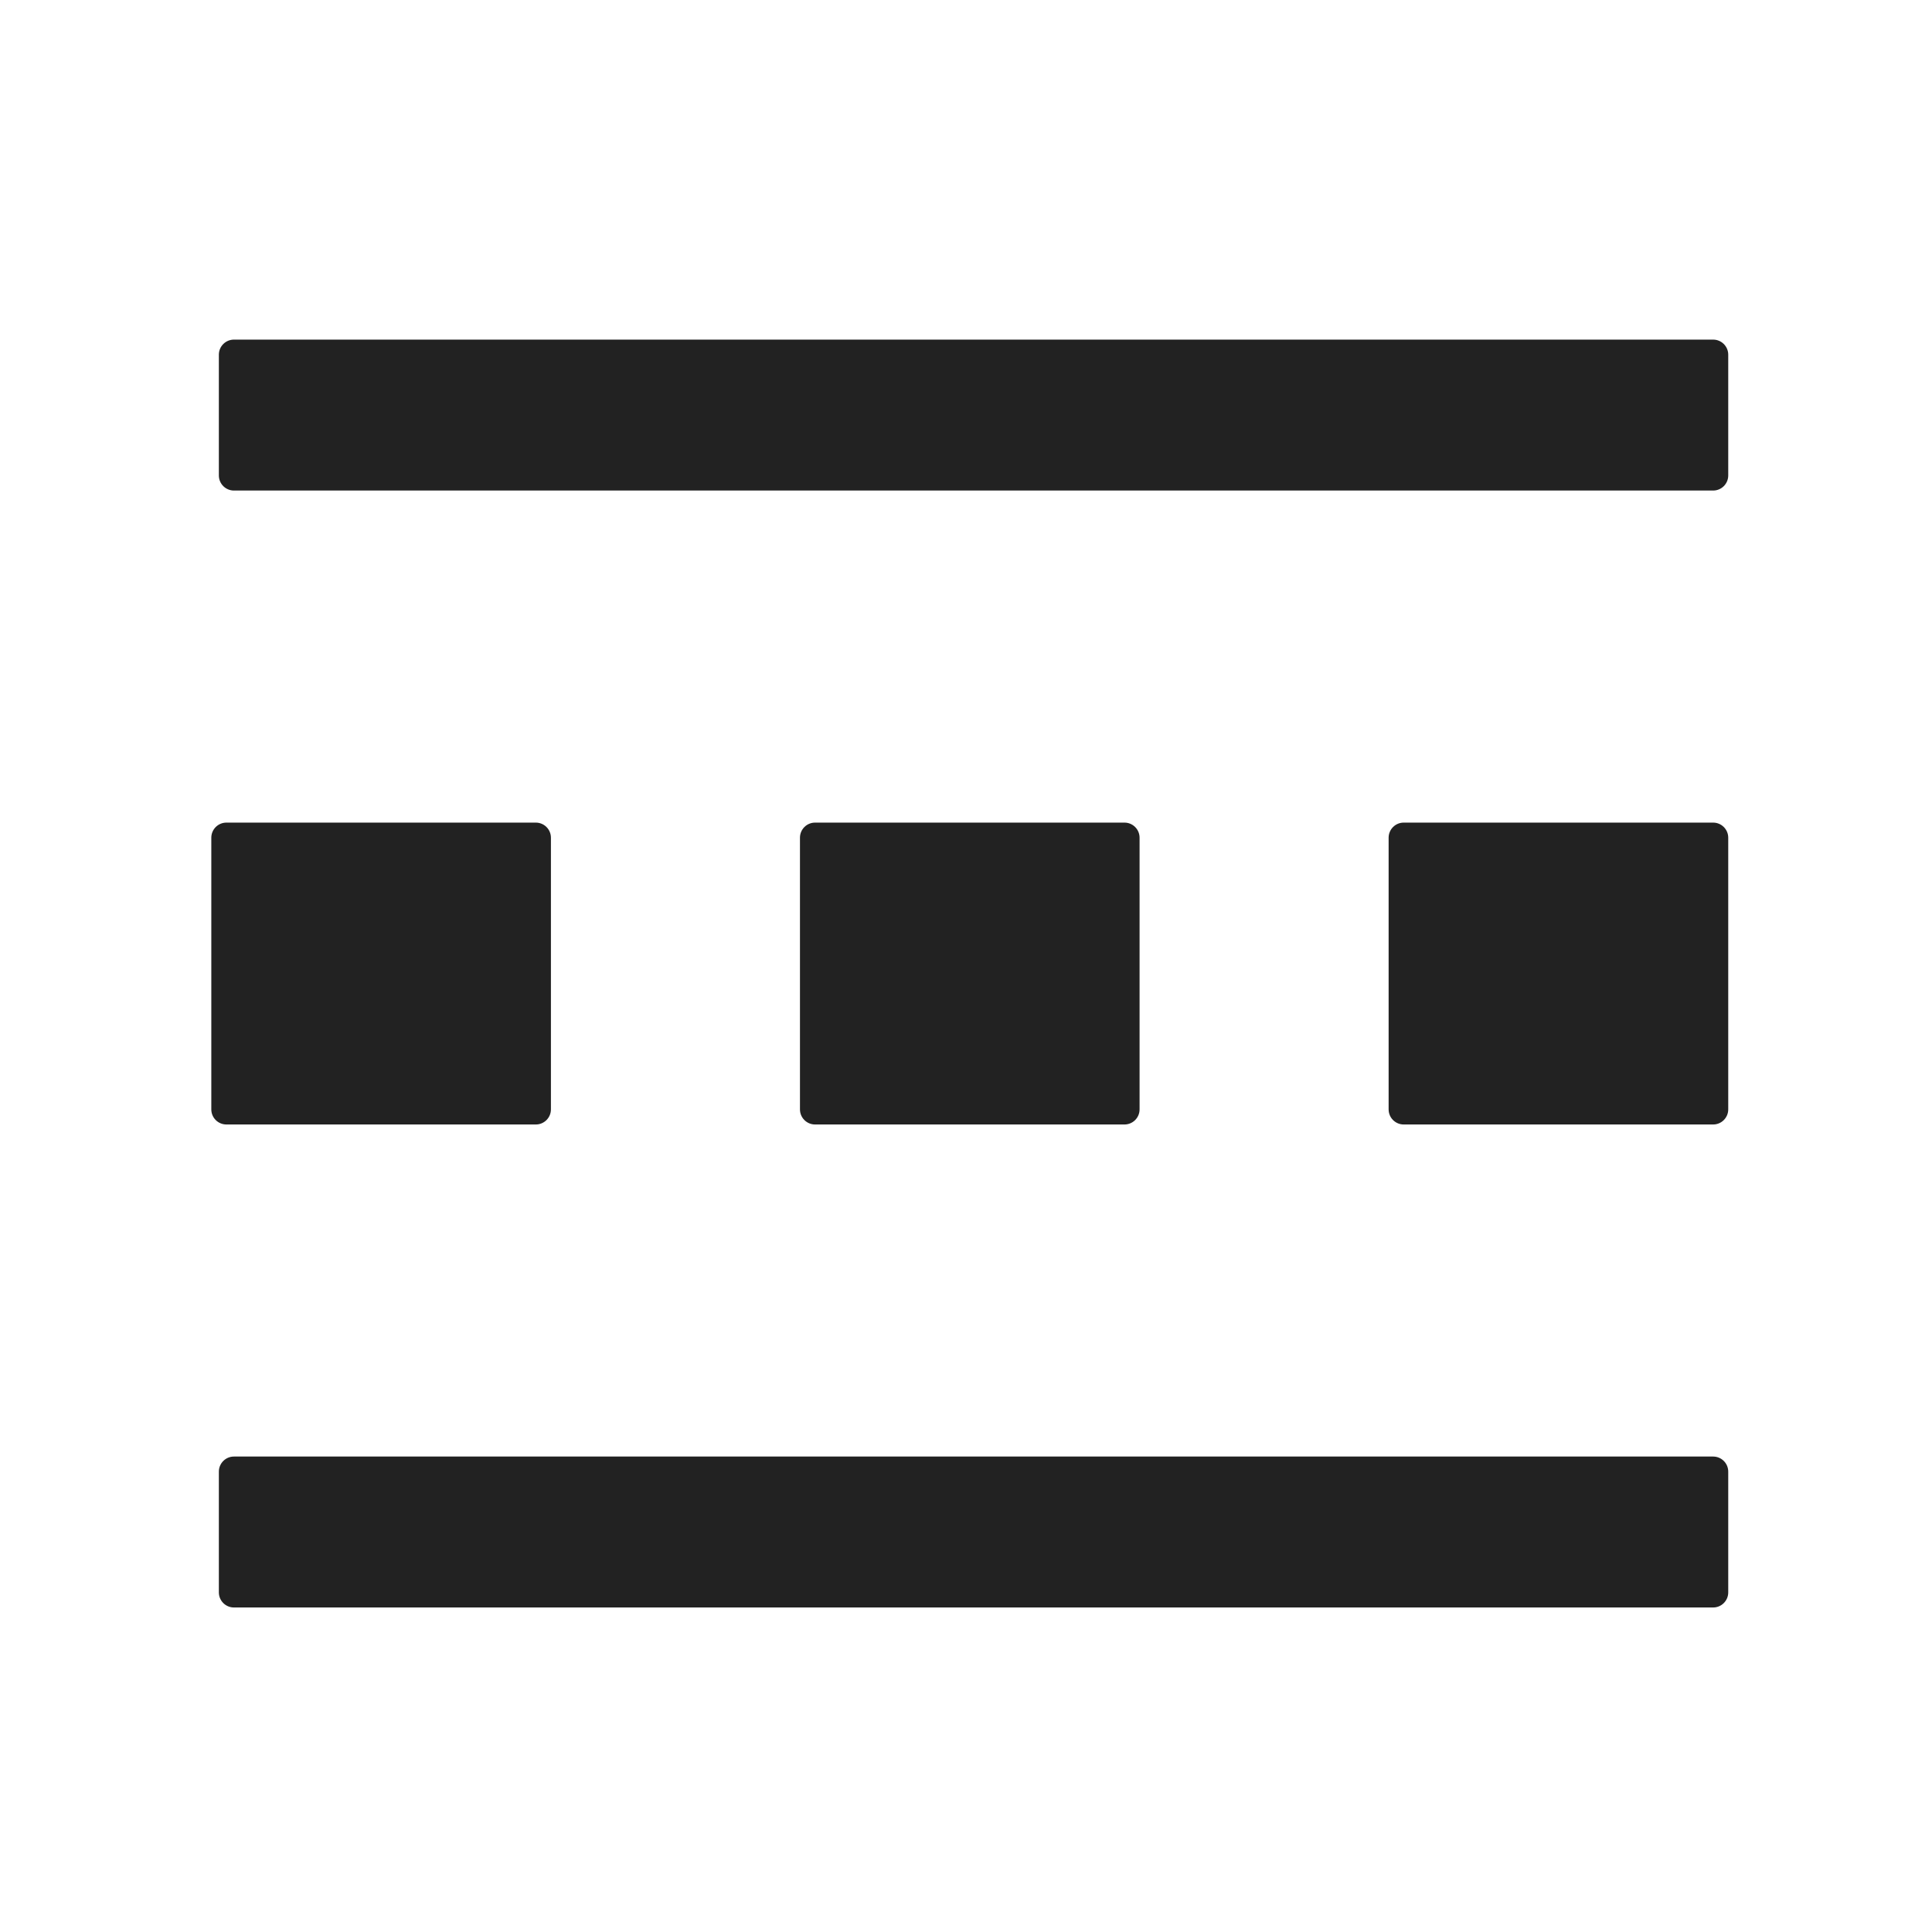
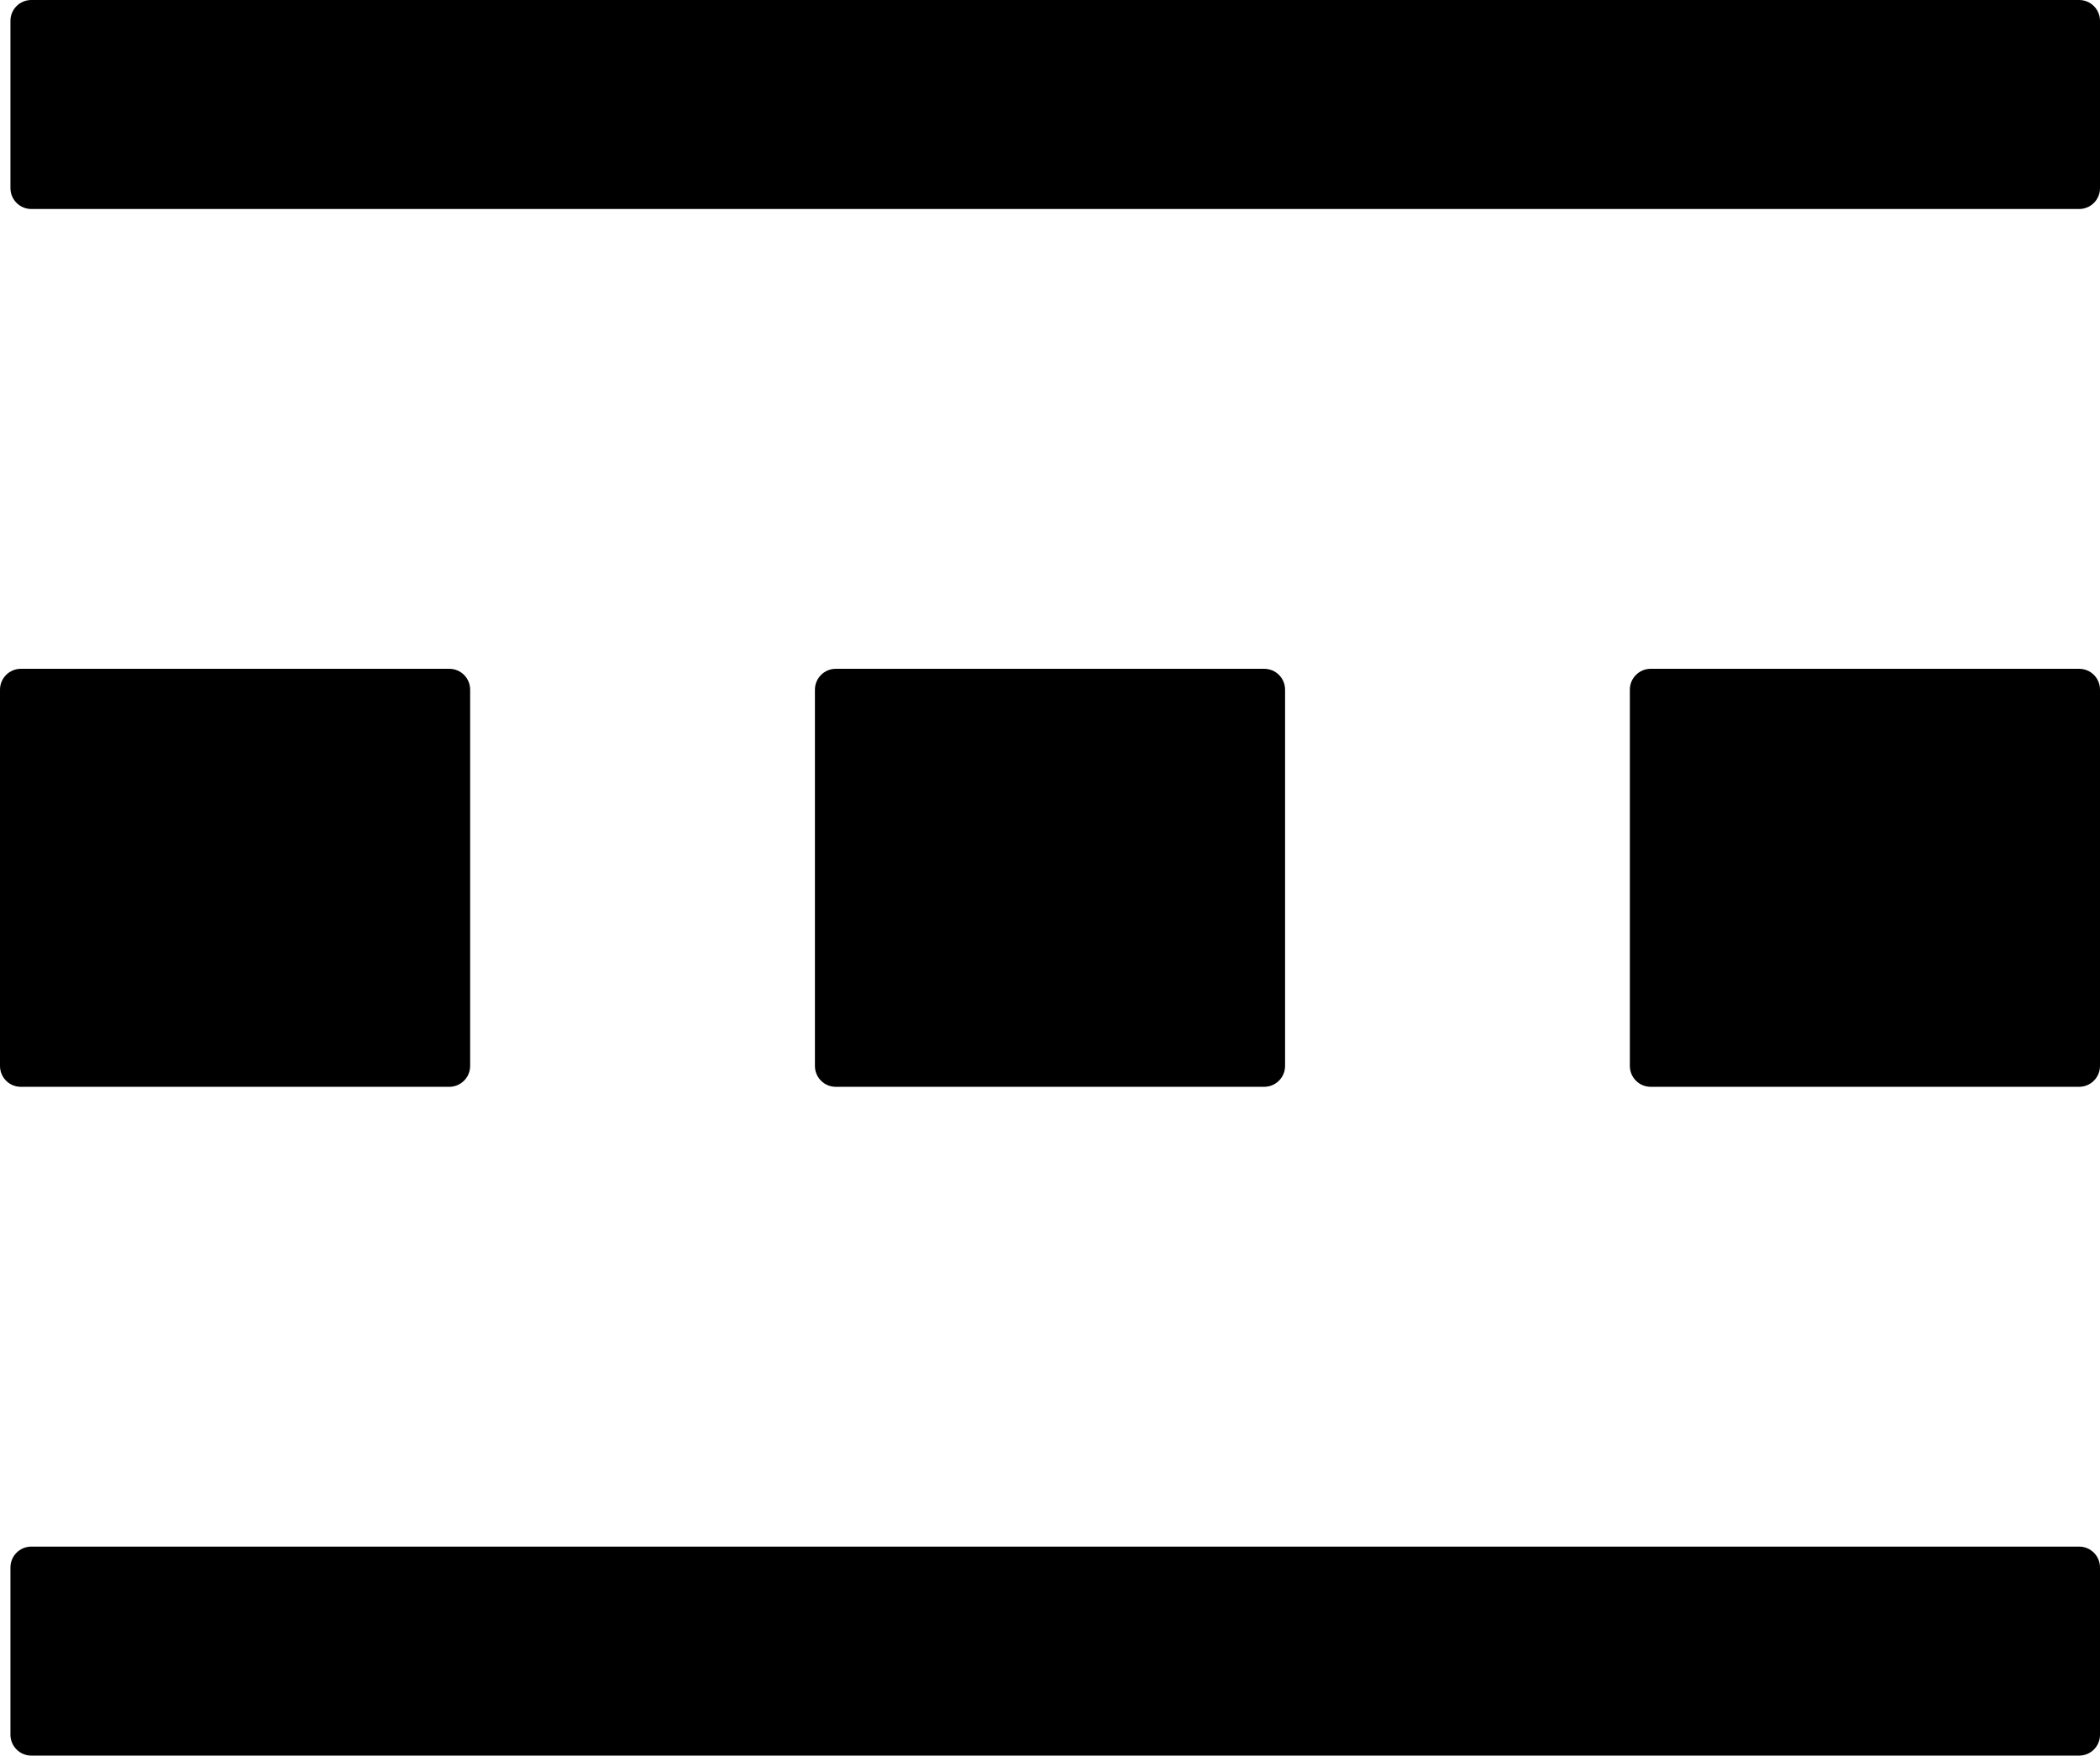
- <svg xmlns="http://www.w3.org/2000/svg" width="256" height="256" viewBox="0 0 256 256">
-   <g fill="#222" fill-rule="evenodd">
-     <rect x="28" y="109" width="45" height="40" rx="2" />
-     <rect x="106" y="109" width="45" height="40" rx="2" />
-     <rect x="29" y="45" width="200" height="20" rx="2" />
-     <rect x="29" y="193" width="200" height="20" rx="2" />
-     <rect x="184" y="109" width="45" height="40" rx="2" />
-   </g>
+ <svg xmlns="http://www.w3.org/2000/svg" width="201" height="168" viewBox="0 0 201 168">
+   <path d="M0 65.997C0 64.894.899 64 1.992 64h41.016c1.1 0 1.992.892 1.992 1.997v36.006A1.999 1.999 0 0 1 43.008 104H1.992C.892 104 0 103.108 0 102.003V65.997zm78 0c0-1.103.899-1.997 1.992-1.997h41.016c1.1 0 1.992.892 1.992 1.997v36.006a1.999 1.999 0 0 1-1.992 1.997H79.992c-1.1 0-1.992-.892-1.992-1.997V65.997zM1 1.99C1 .89 1.892 0 2.996 0h196.008C200.107 0 201 .898 201 1.99v16.02c0 1.1-.892 1.99-1.996 1.99H2.996A1.998 1.998 0 0 1 1 18.01V1.99zm0 148c0-1.1.892-1.991 1.996-1.991h196.008c1.103 0 1.996.898 1.996 1.99v16.019c0 1.1-.892 1.99-1.996 1.99H2.996A1.998 1.998 0 0 1 1 166.01v-16.02zm155-83.994c0-1.103.899-1.997 1.992-1.997h41.016c1.1 0 1.992.892 1.992 1.997v36.006a1.999 1.999 0 0 1-1.992 1.997h-41.016c-1.1 0-1.992-.892-1.992-1.997V65.997z" fill-rule="evenodd" />
</svg>
